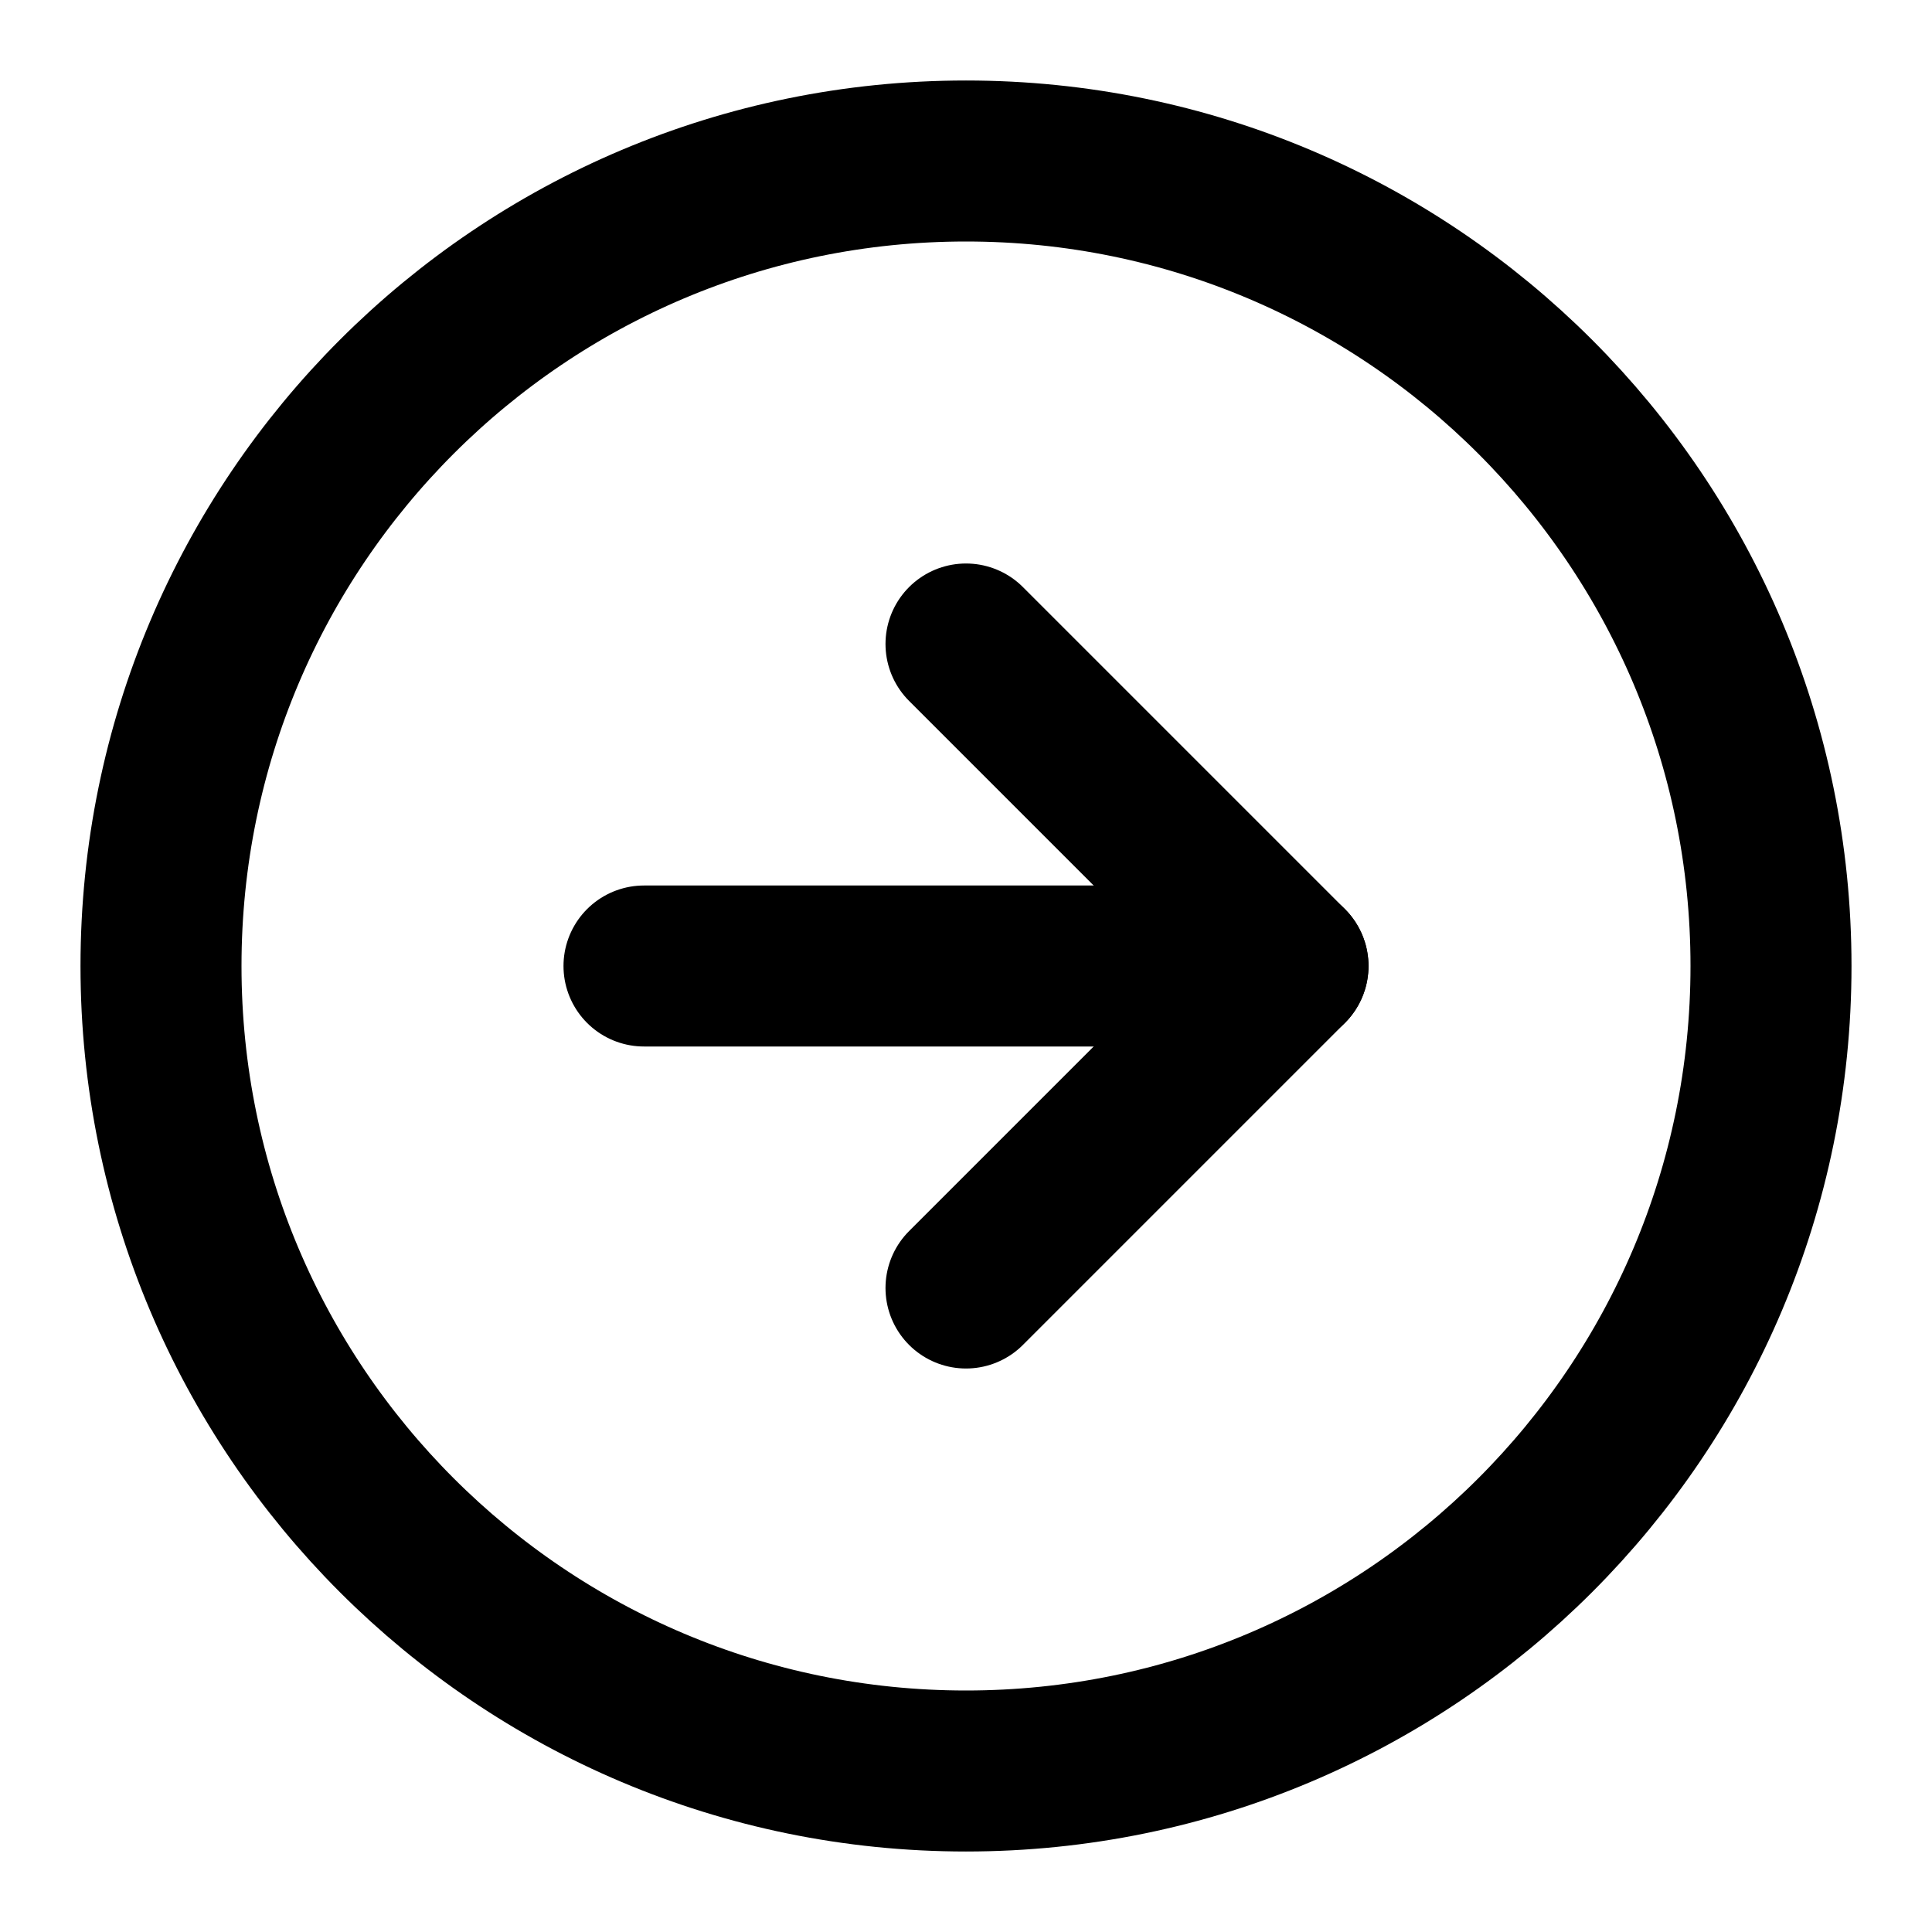
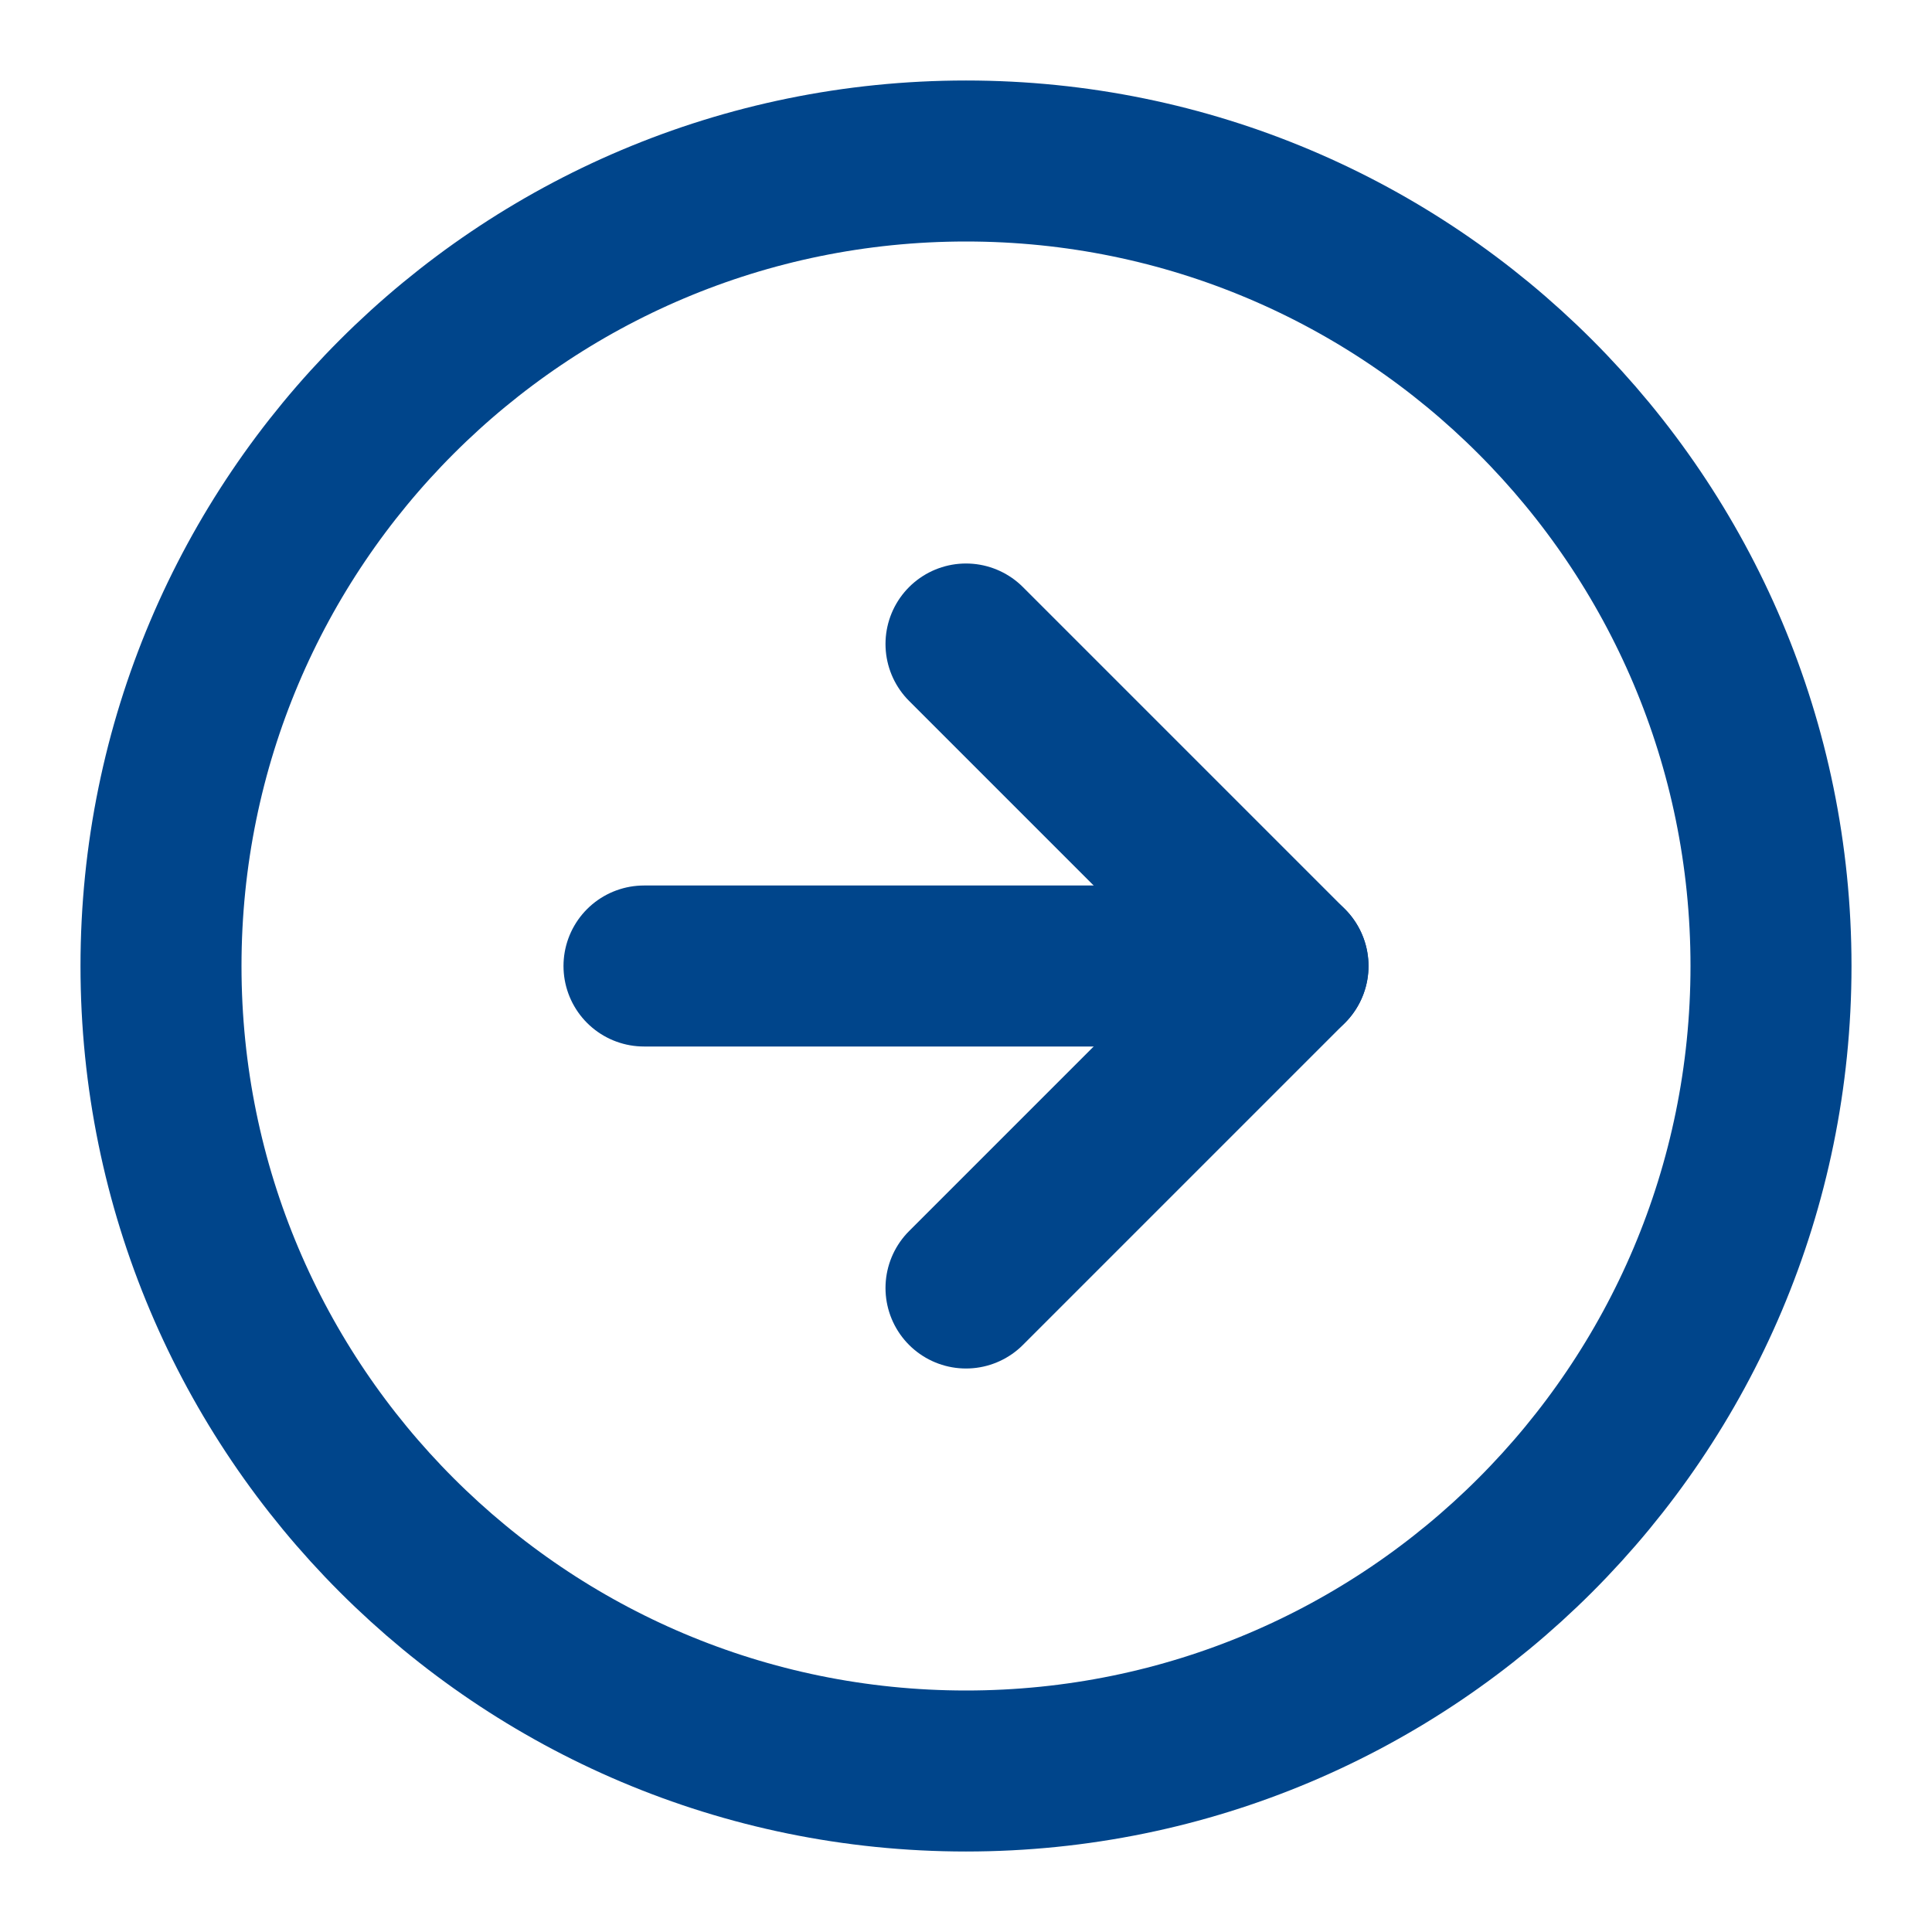
- <svg xmlns="http://www.w3.org/2000/svg" viewBox="0 0 24 24" fill="none" stroke="currentColor" stroke-width="2" stroke-linecap="round" stroke-linejoin="round" class="feather feather-arrow-right-circle">
+ <svg xmlns="http://www.w3.org/2000/svg" viewBox="0 0 24 24" fill="none" stroke="#00458b" stroke-width="2" stroke-linecap="round" stroke-linejoin="round" class="feather feather-arrow-right-circle">
  <circle cx="12" cy="12" r="10" />
  <polyline points="12 16 16 12 12 8" />
  <line x1="8" y1="12" x2="16" y2="12" />
</svg>
